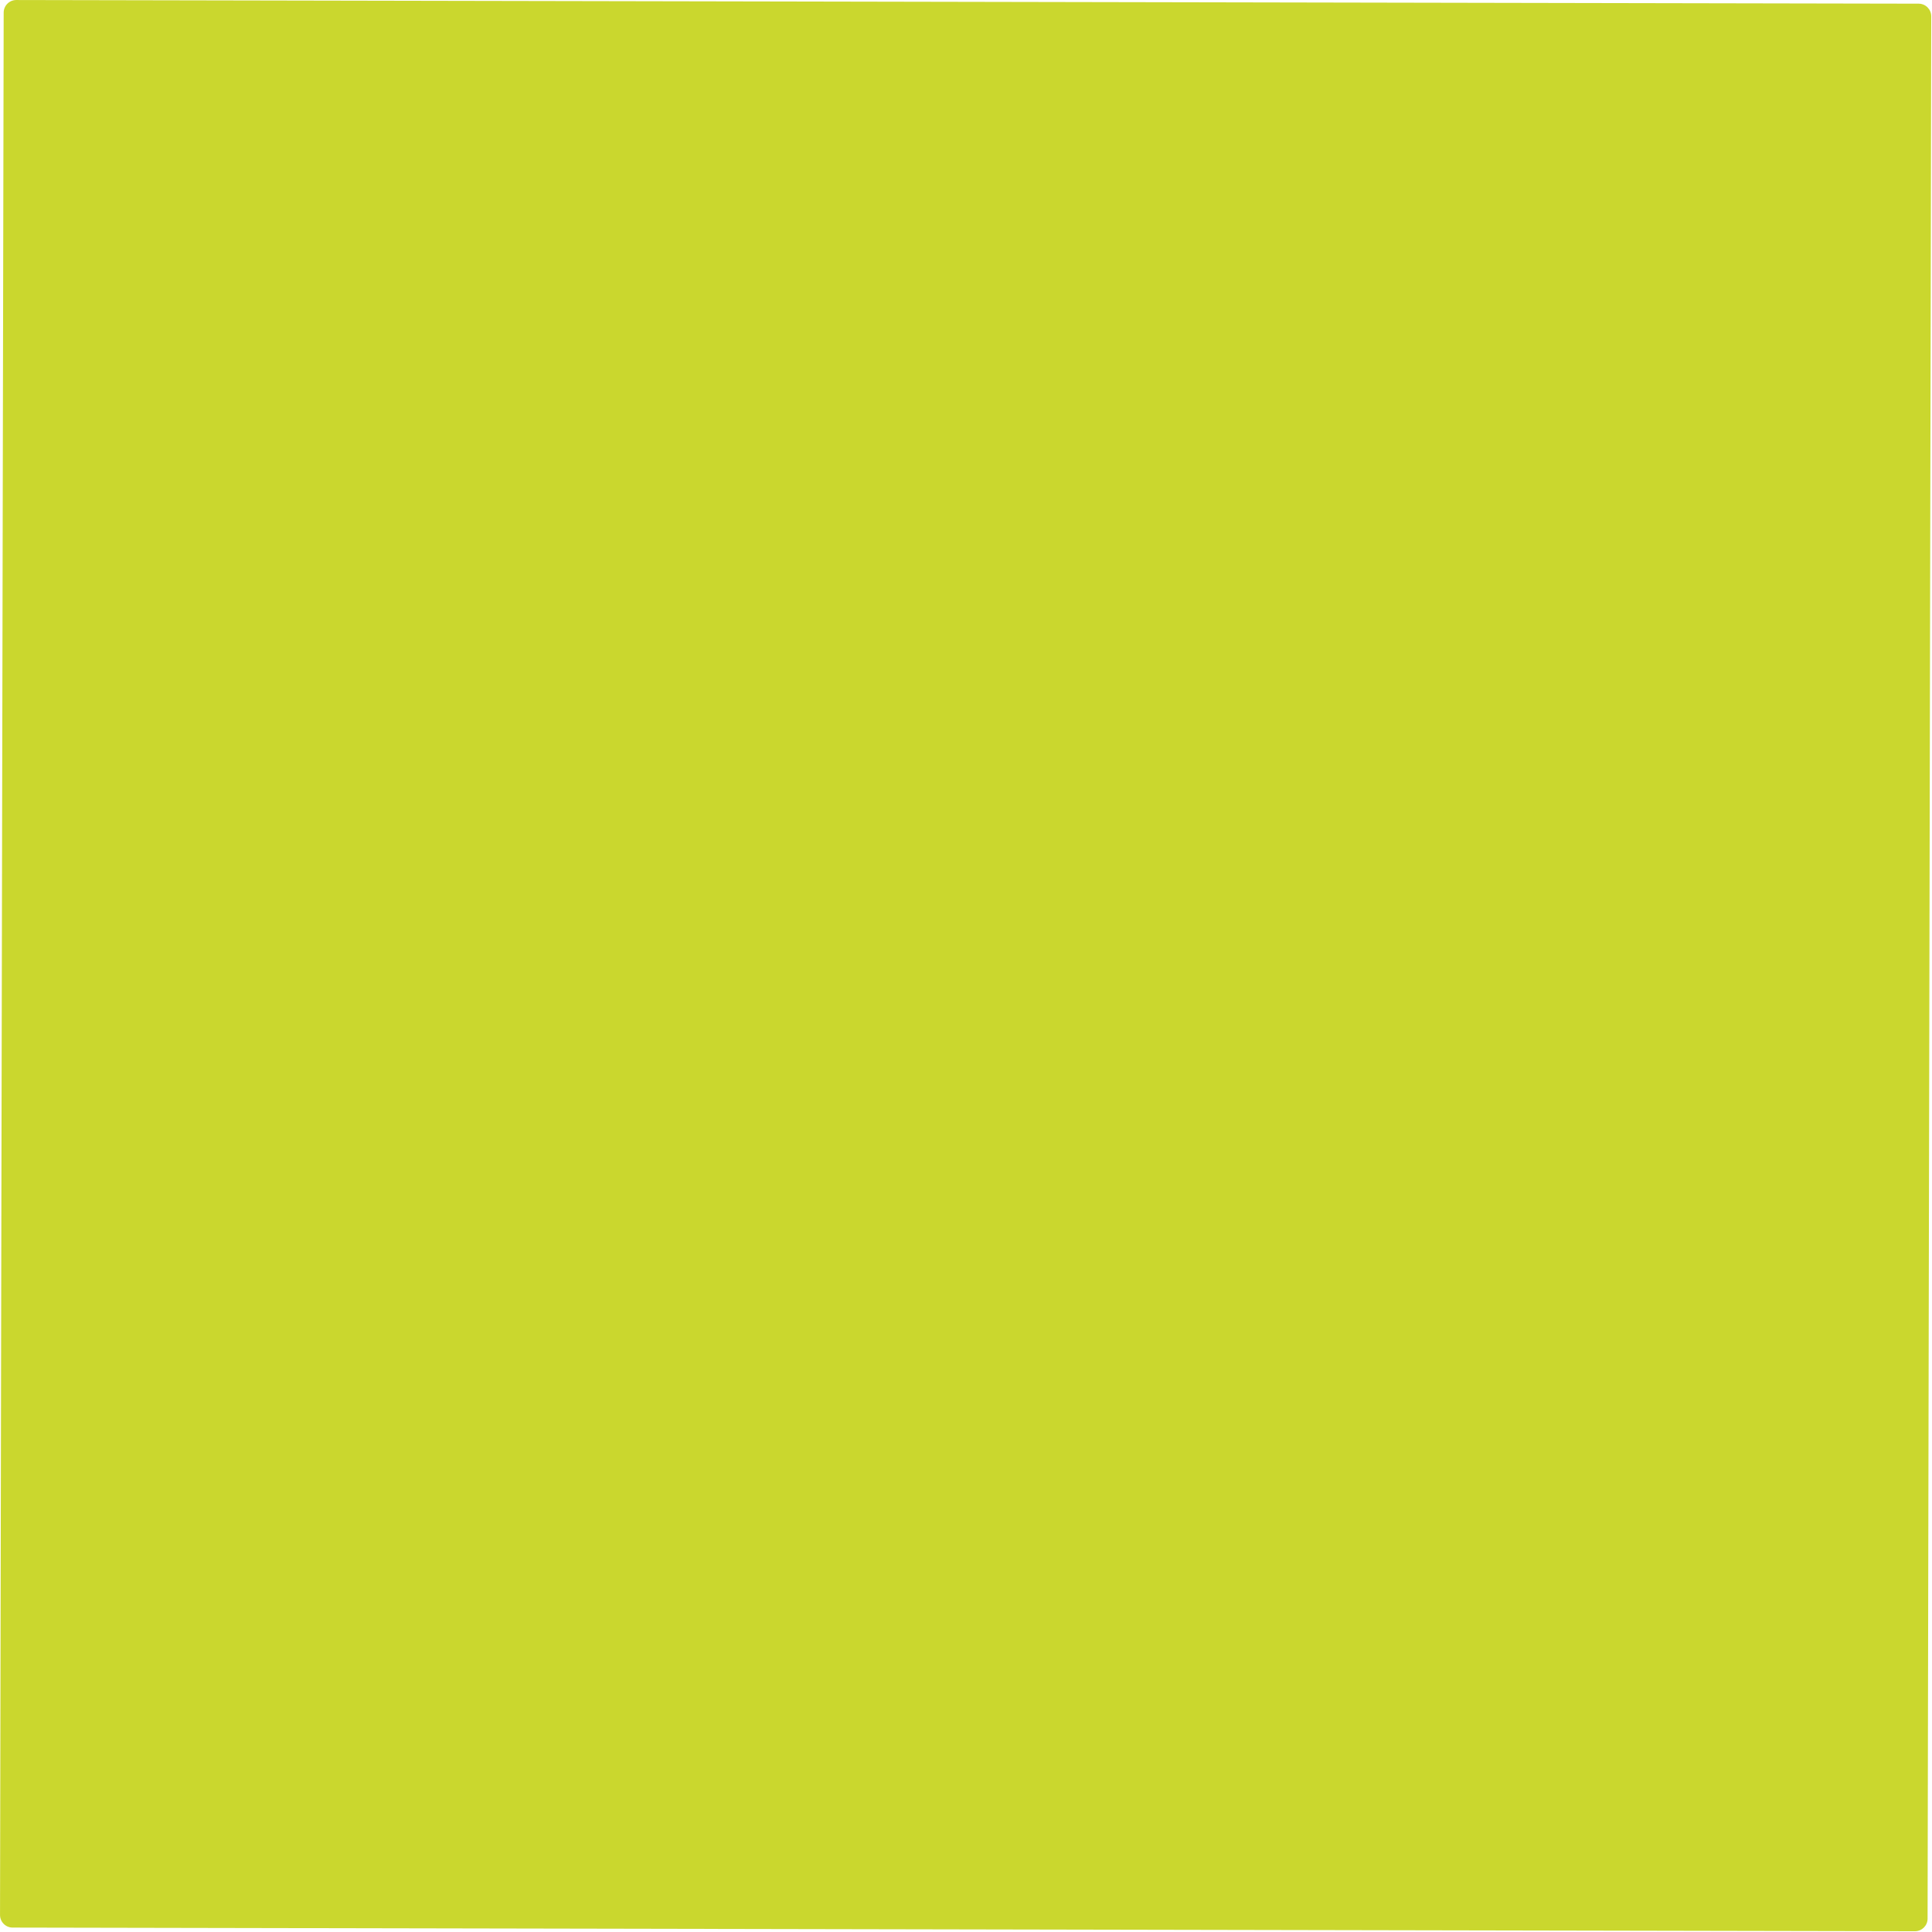
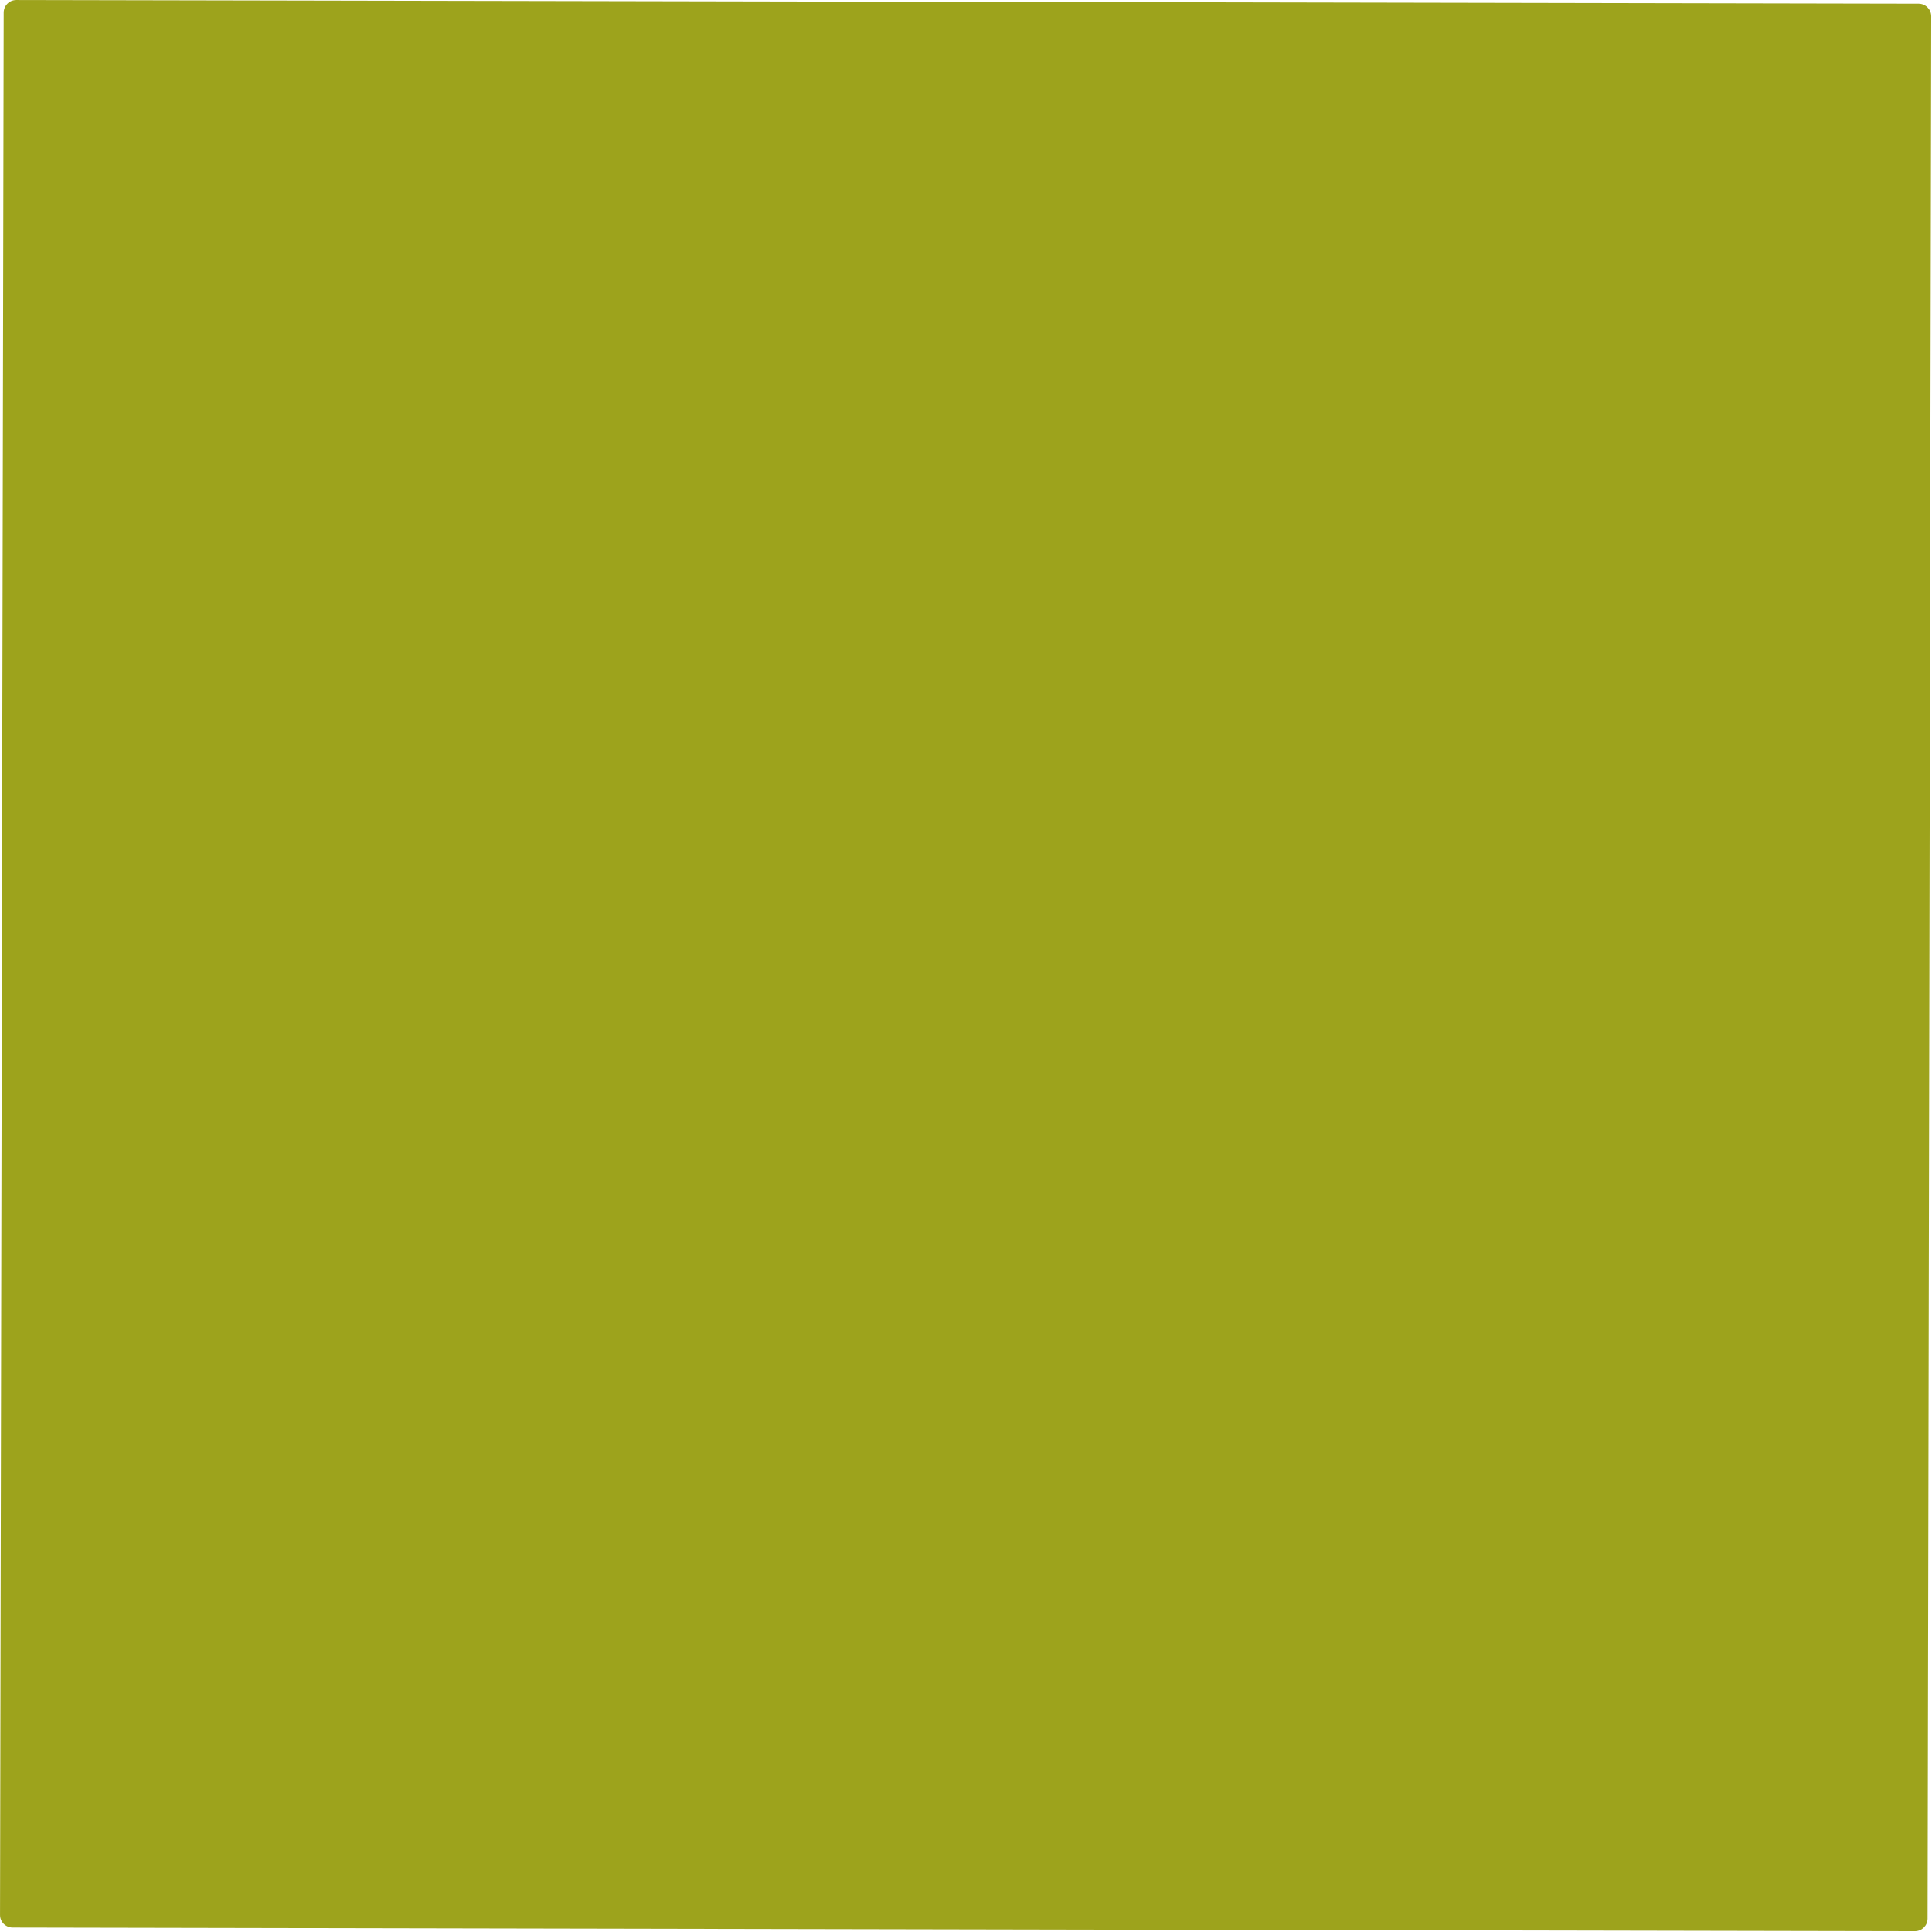
<svg xmlns="http://www.w3.org/2000/svg" width="766" height="766" viewBox="0 0 766 766" fill="none">
-   <rect x="764.239" y="765.706" width="764.241" height="764.241" rx="5" transform="rotate(-179.89 764.239 765.706)" fill="#CAD72E" />
+   <rect x="764.239" y="765.706" width="764.241" height="764.241" rx="5" transform="rotate(-179.89 764.239 765.706)" fill="#9DA31C" />
</svg>
